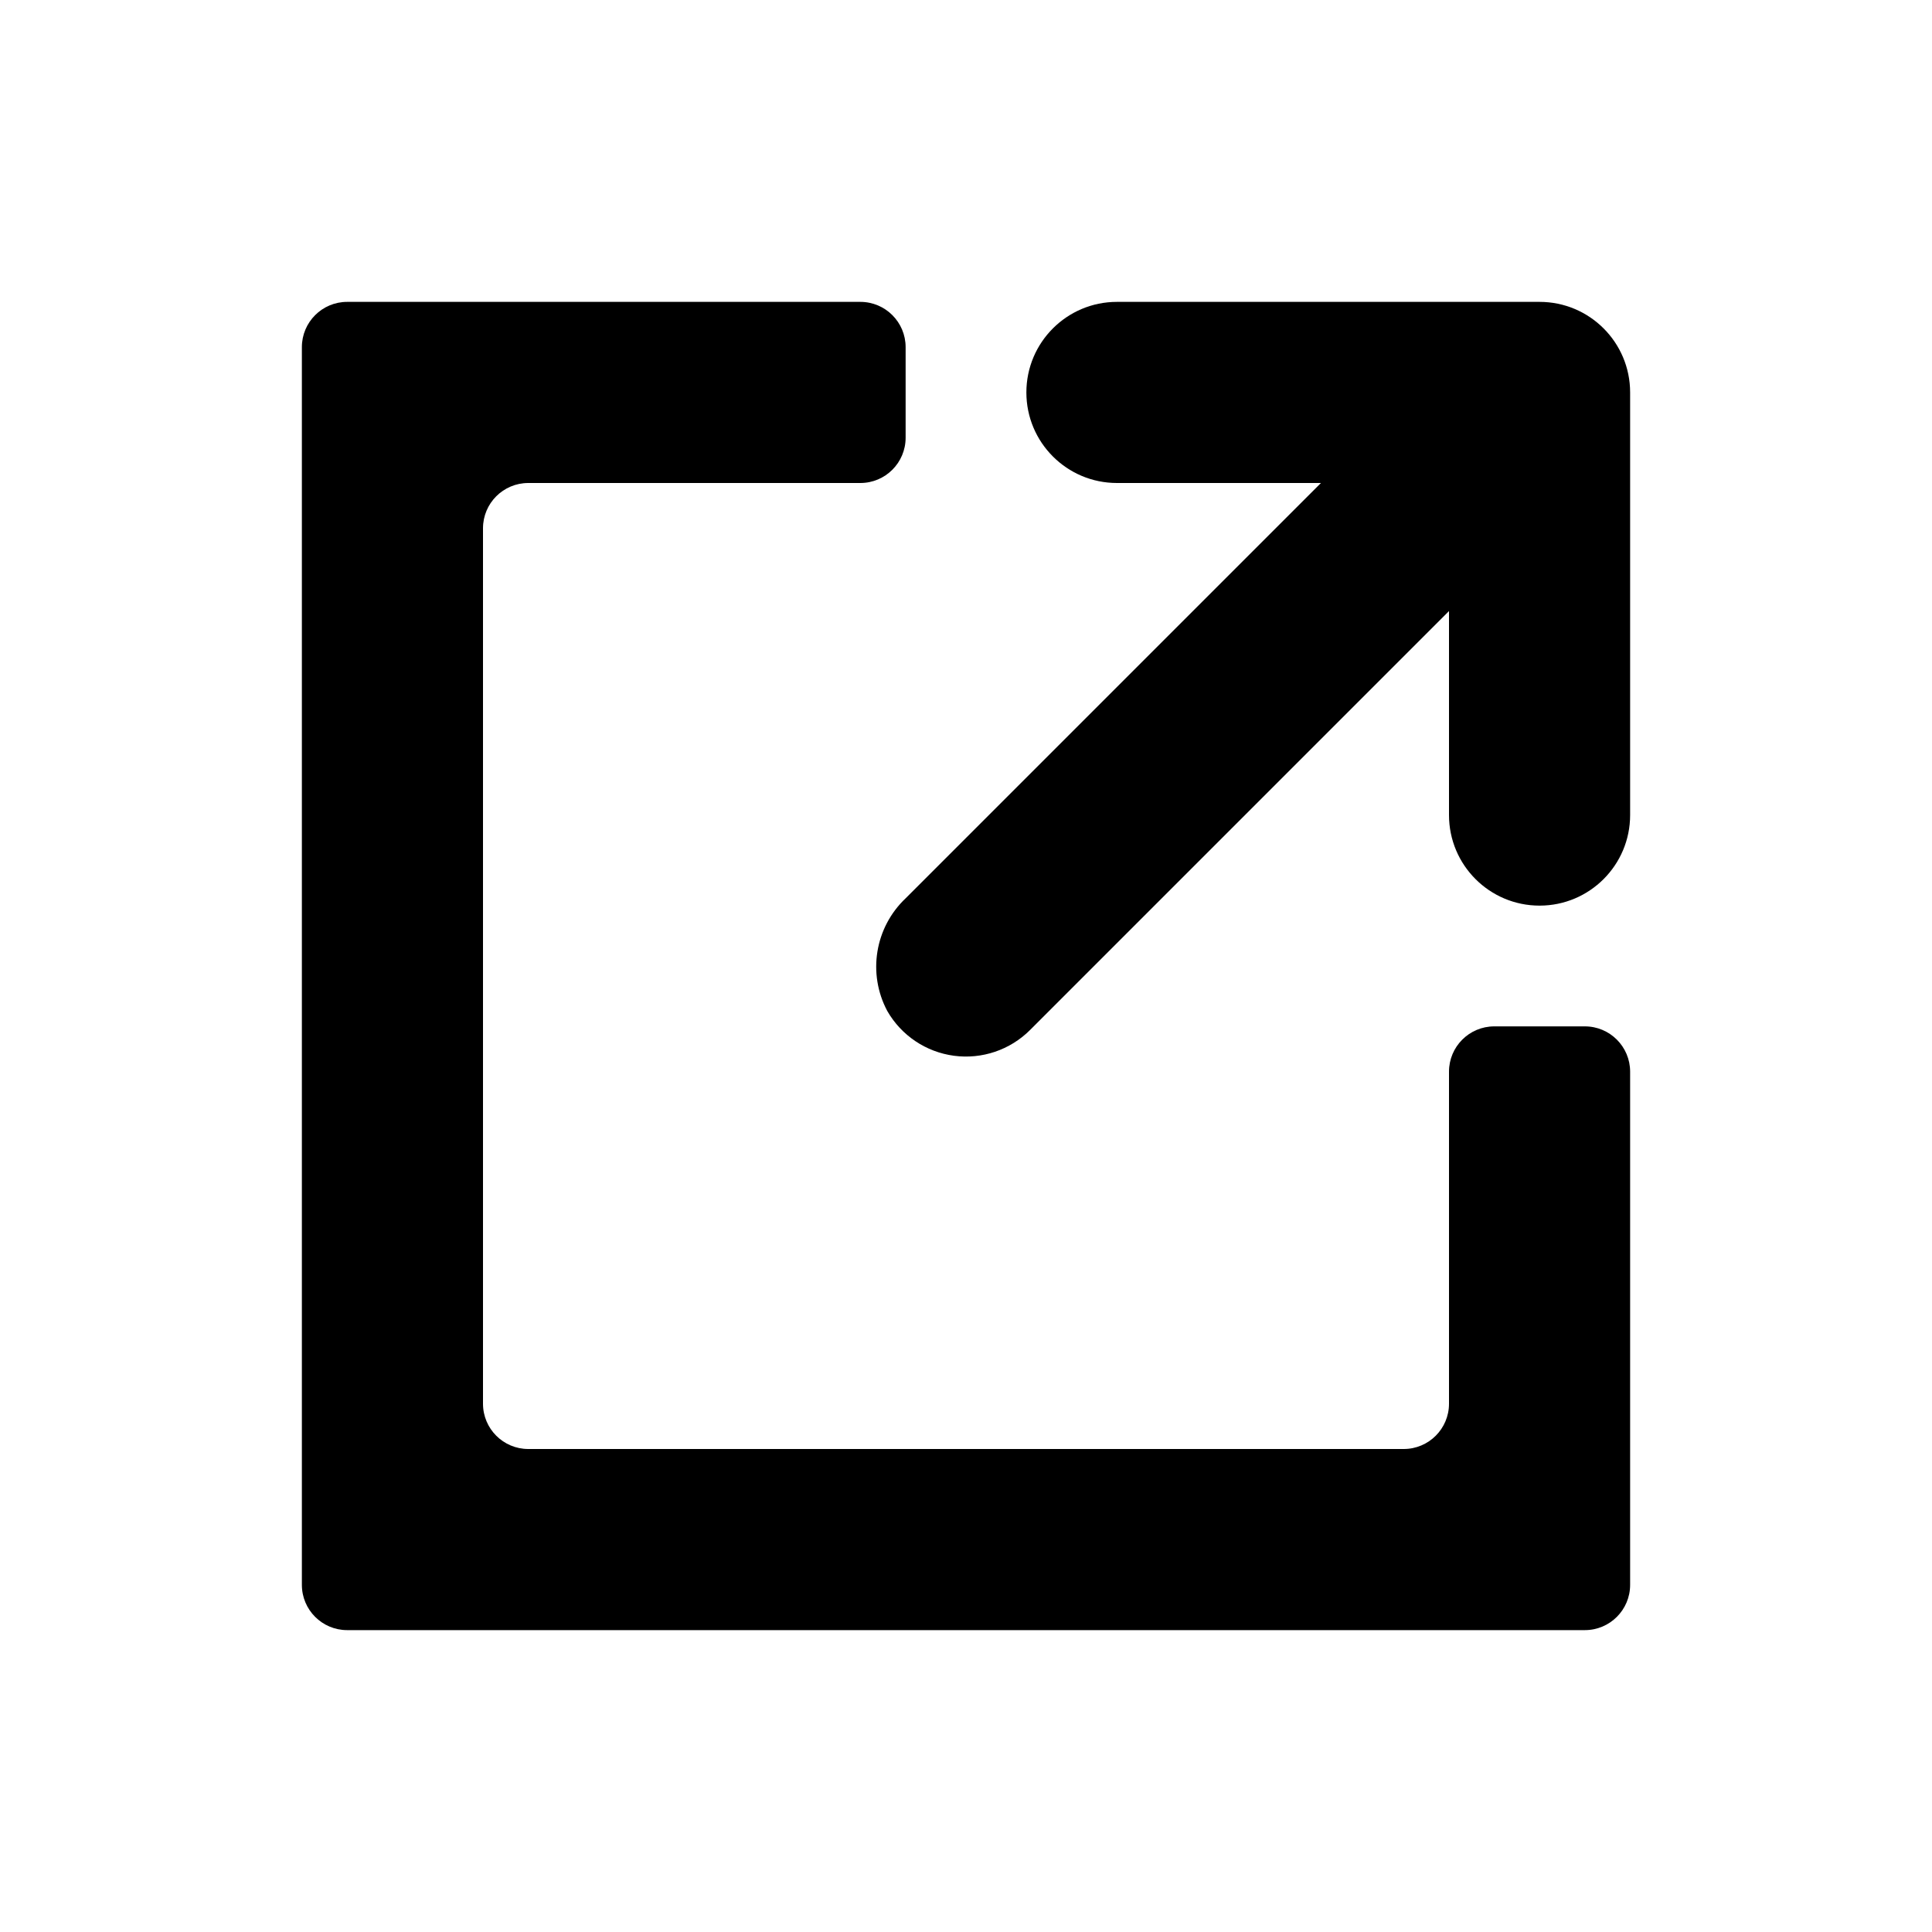
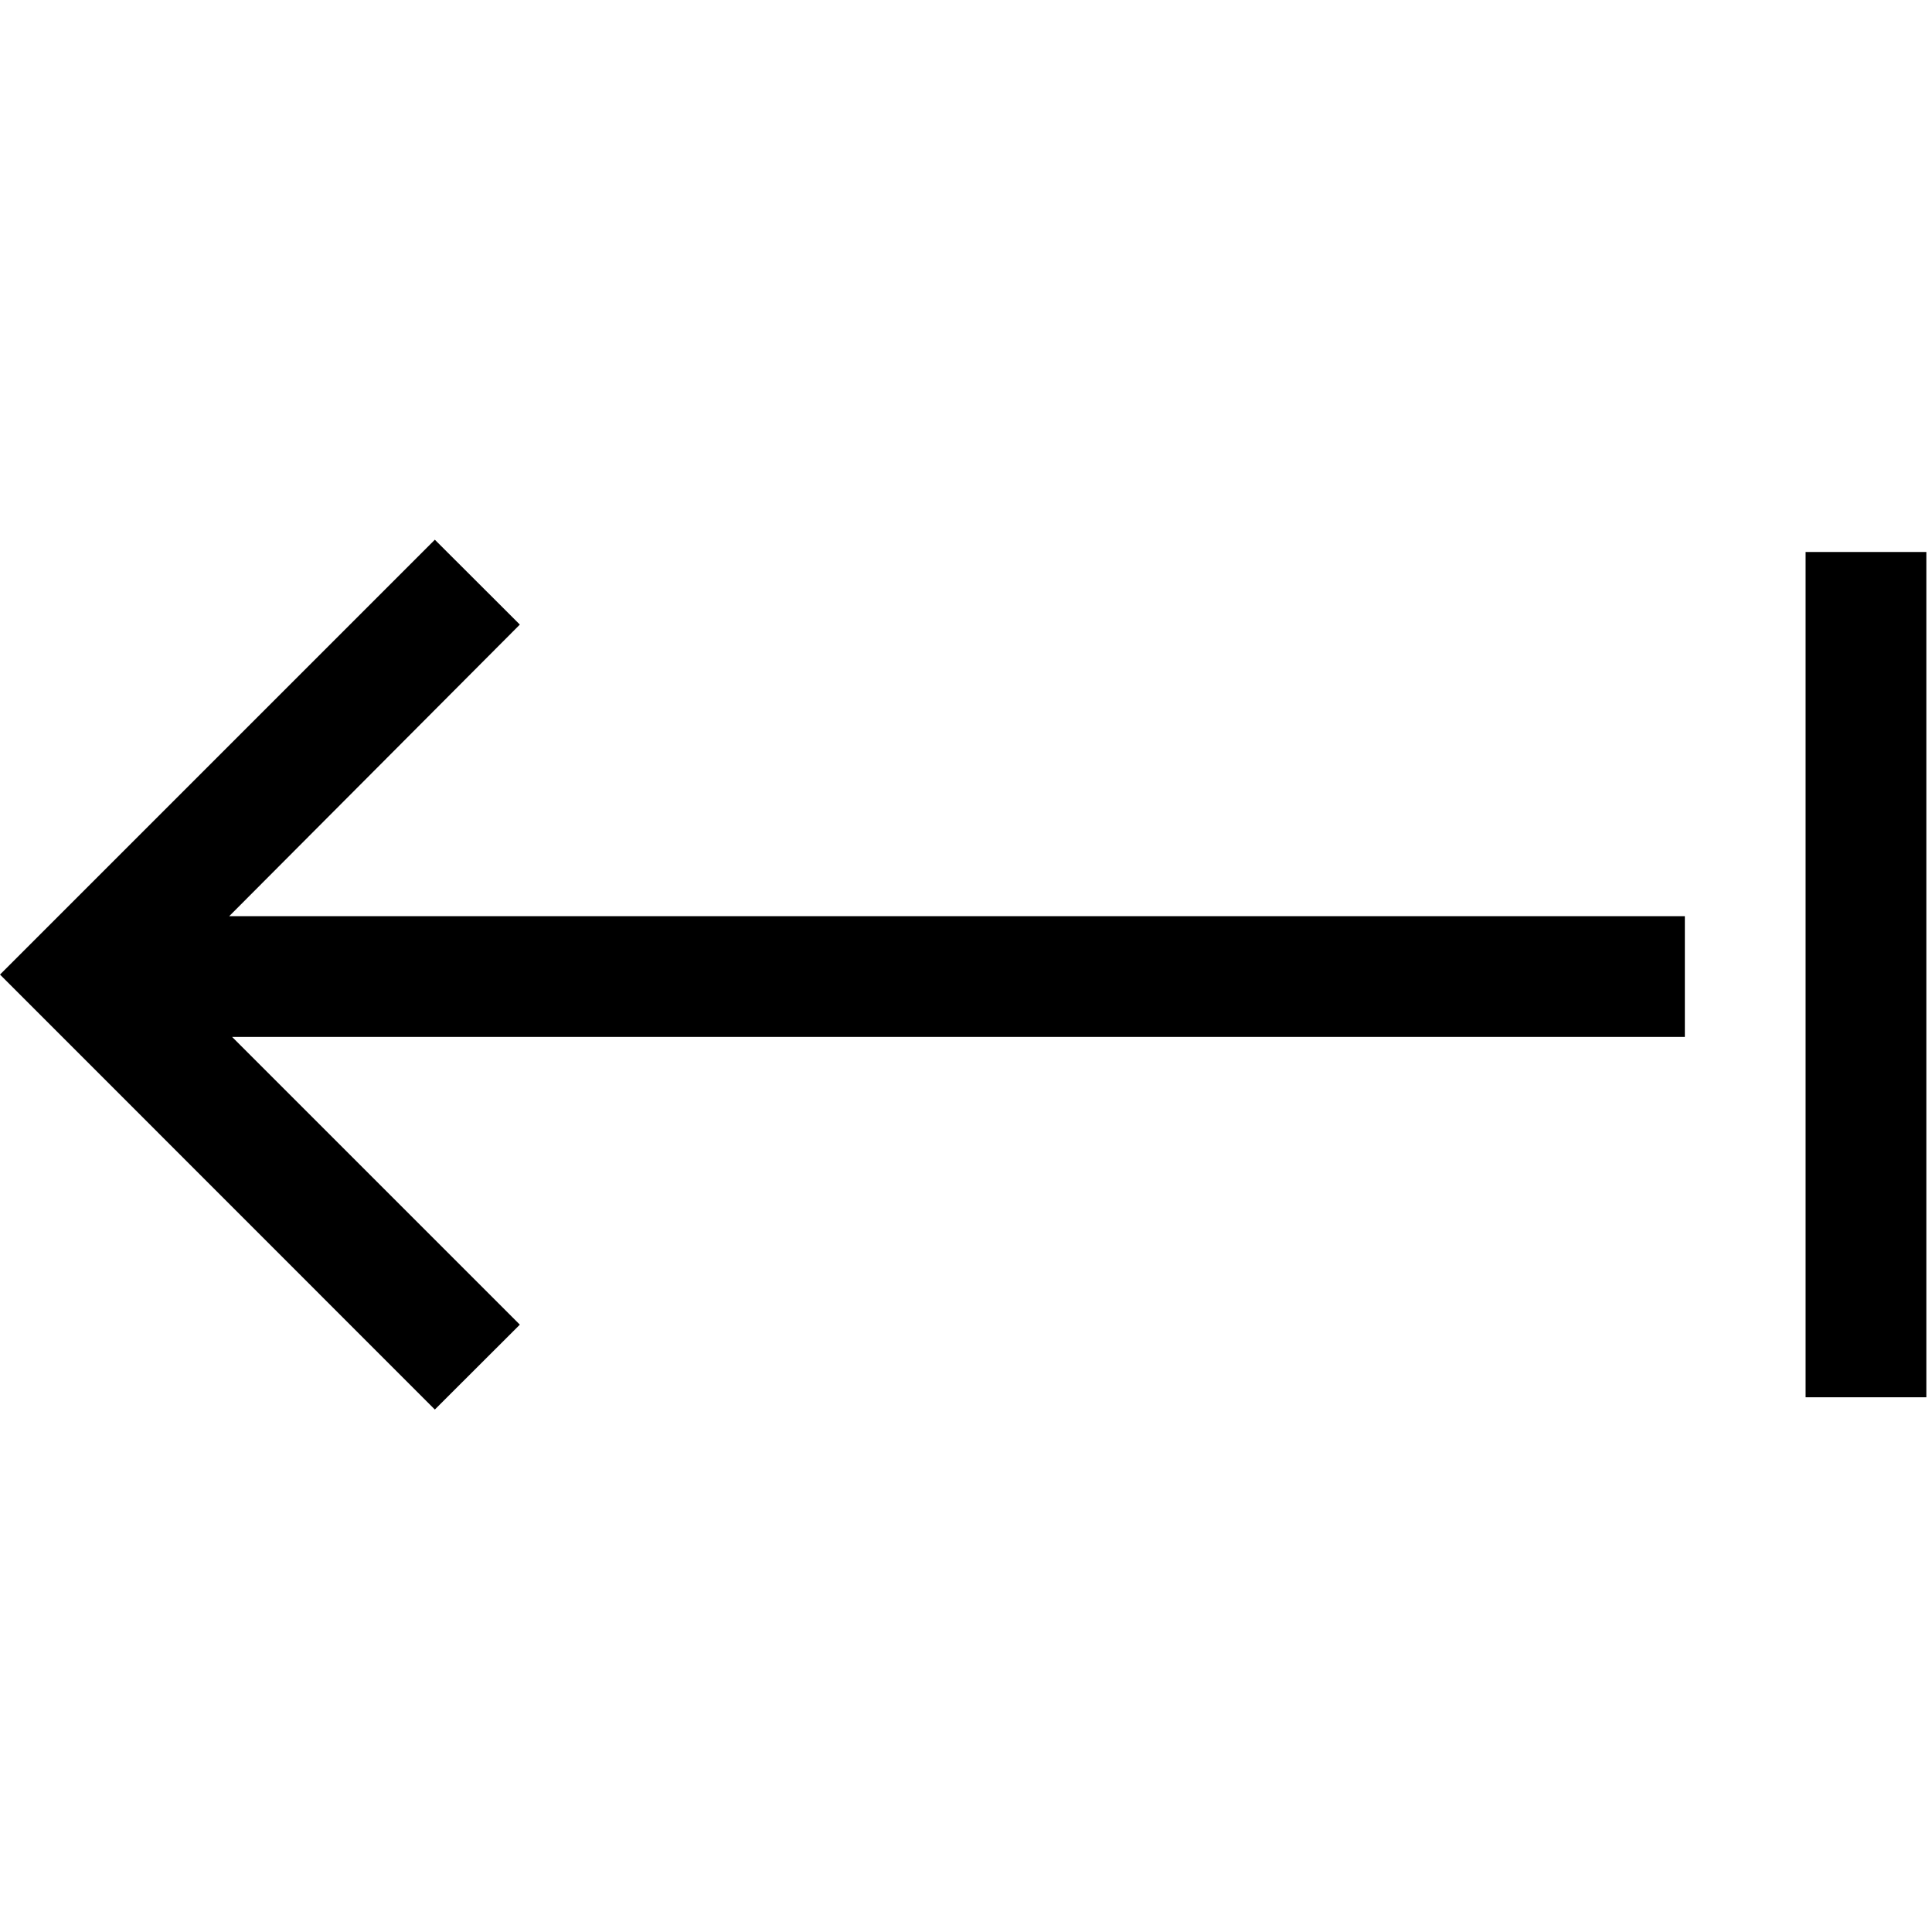
- <svg xmlns="http://www.w3.org/2000/svg" viewBox="0 0 32 32">
-   <path d="M25.5,5h-7a1.5,1.5,0,0,0,0,3h3.379l-6.877,6.877a1.56,1.56,0,0,0-.306,1.868,1.502,1.502,0,0,0,2.365.315L24,10.121V13.5a1.5,1.5,0,0,0,3,0v-7A1.5,1.5,0,0,0,25.5,5Z" />
-   <path d="M24,17.75v5.5a.75.75,0,0,1-.75.75H8.75A.75.75,0,0,1,8,23.25V8.75A.75.75,0,0,1,8.75,8h5.5A.75.75,0,0,0,15,7.25V5.75A.75.75,0,0,0,14.25,5H5.75A.75.75,0,0,0,5,5.75v20.5a.75.75,0,0,0,.75.75h20.5a.75.75,0,0,0,.75-.75v-8.5a.75.75,0,0,0-.75-.75h-1.5A.75.75,0,0,0,24,17.75Z" />
+ <svg xmlns="http://www.w3.org/2000/svg" width="32" height="32" viewBox="0 0 14 7" fill="none">
+   <path d="M3.767 1.026L1.661 3.139H12.209V4.014H1.682L3.767 6.099L3.151 6.714L0 3.562L3.151 0.411L3.767 1.026ZM13.084 0.5H13.959V6.625H13.084V0.5Z" fill="black" />
</svg>
